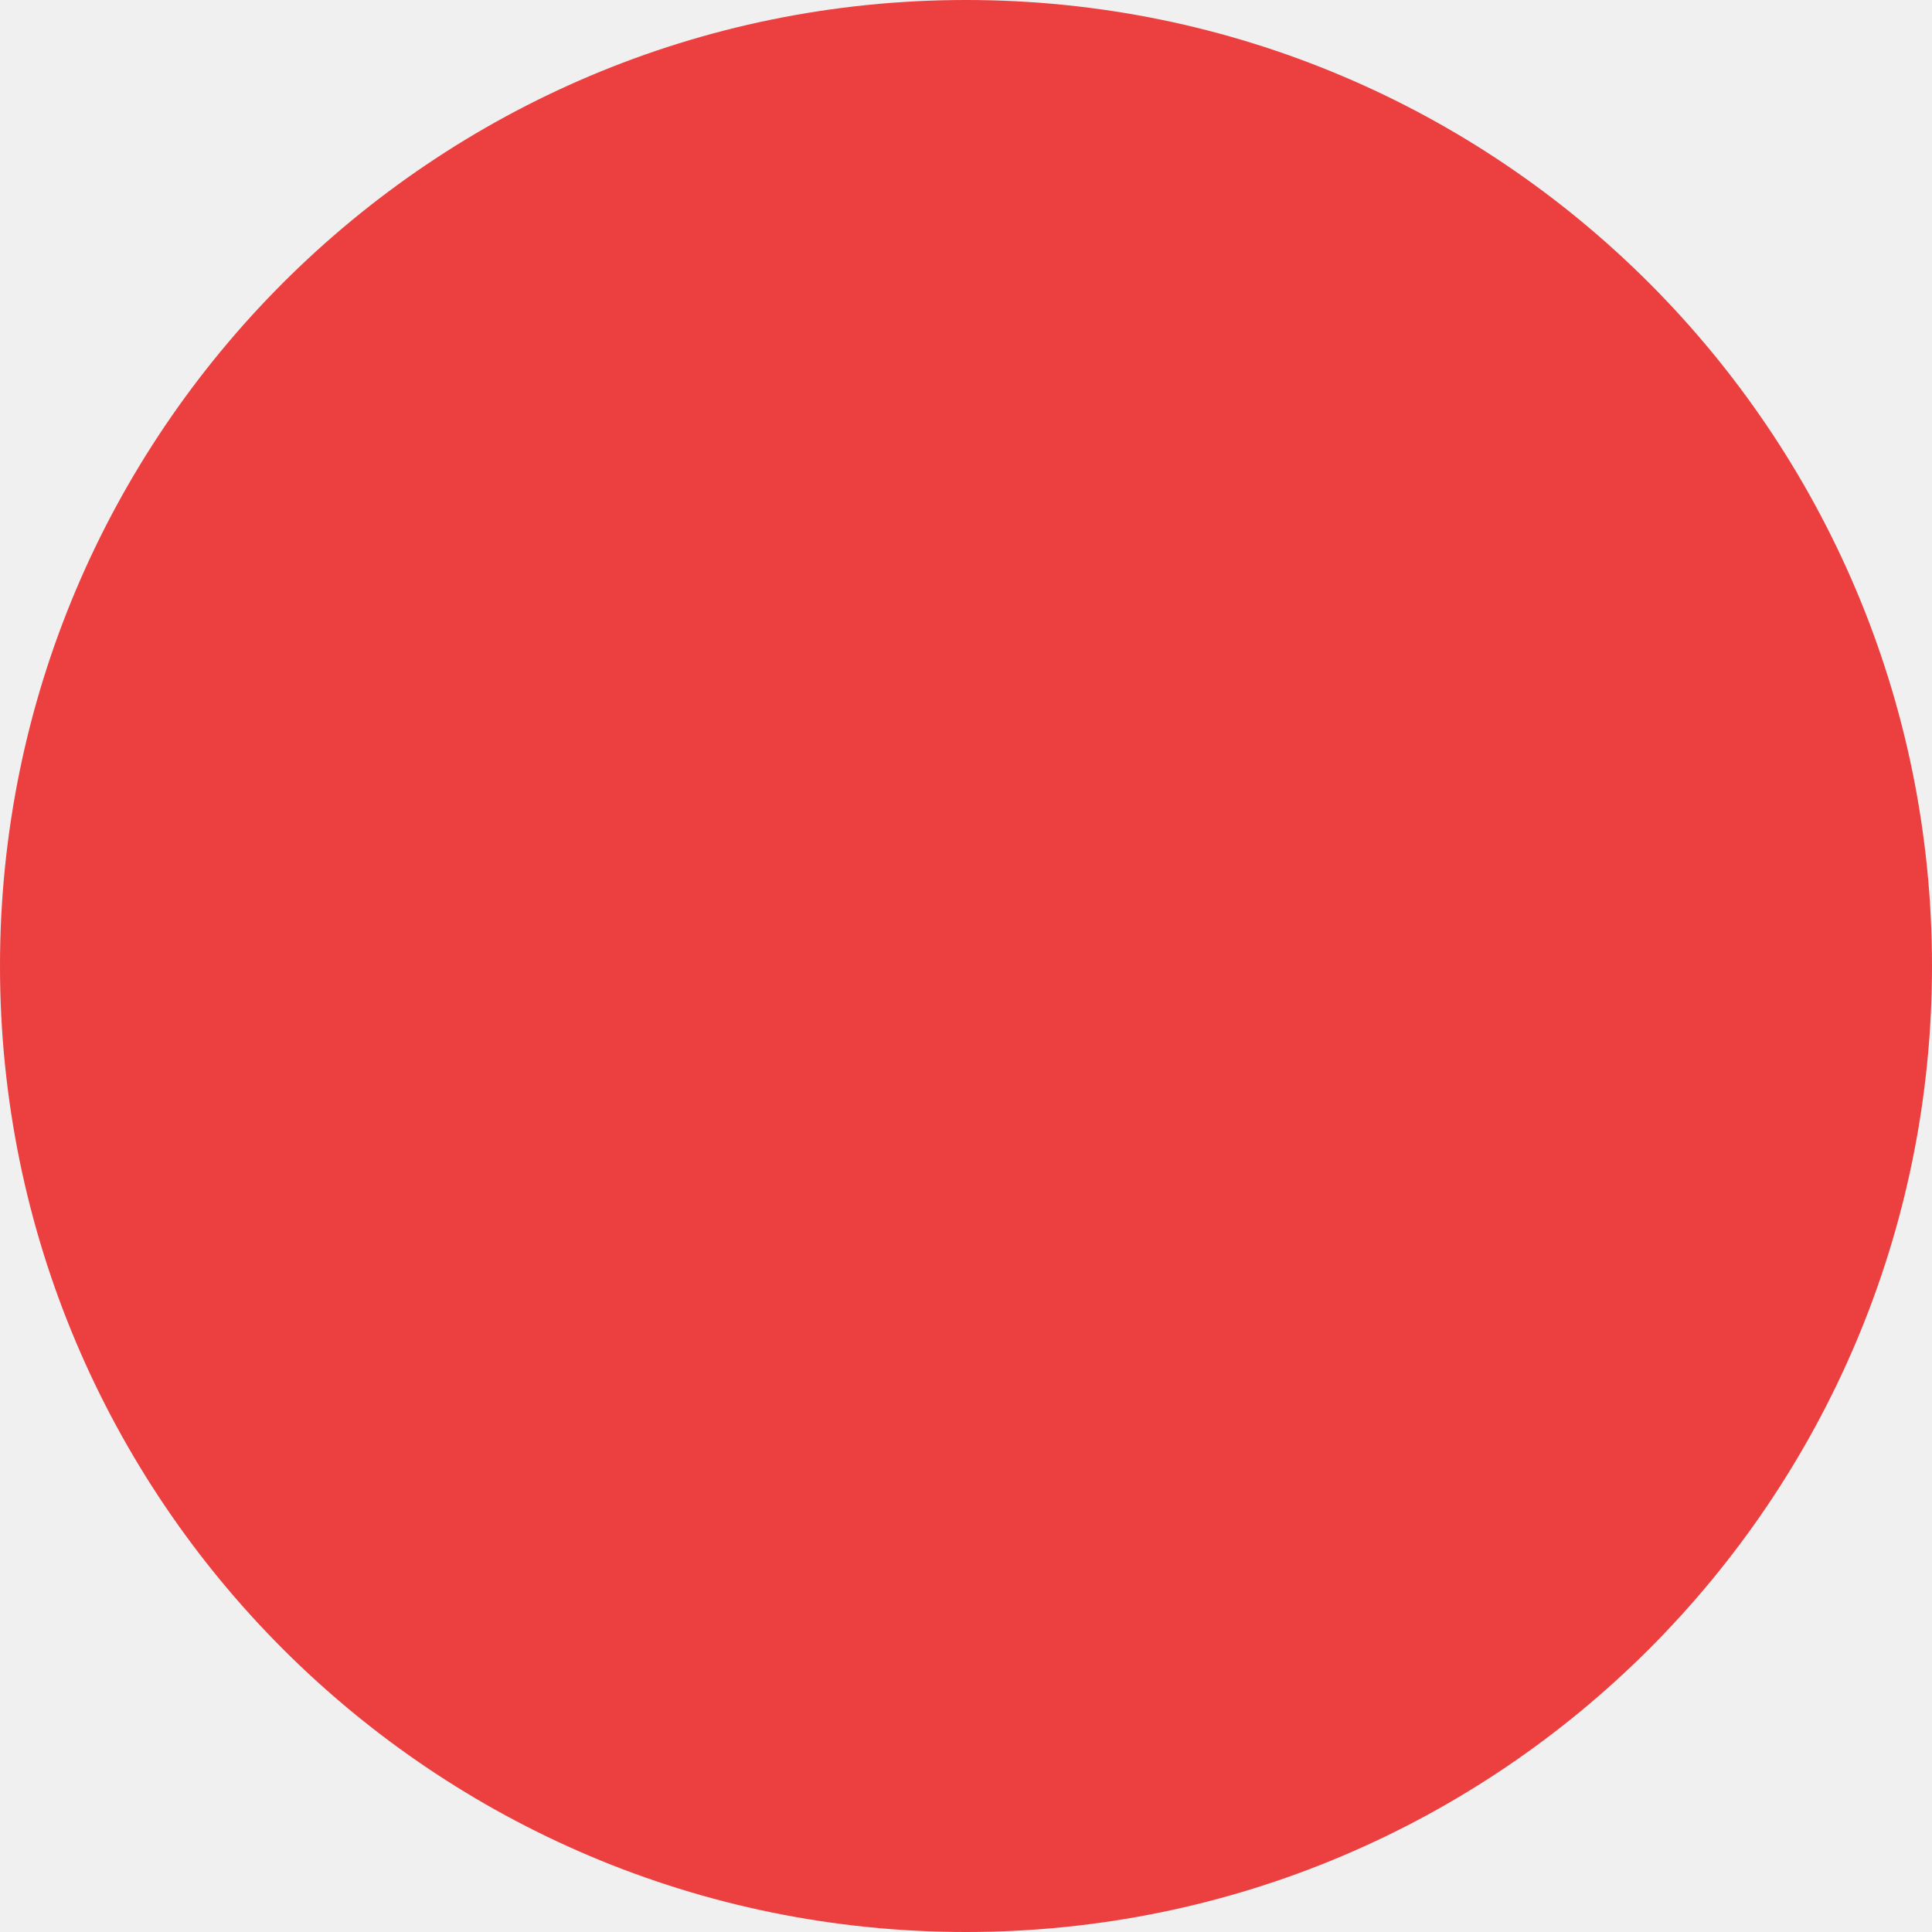
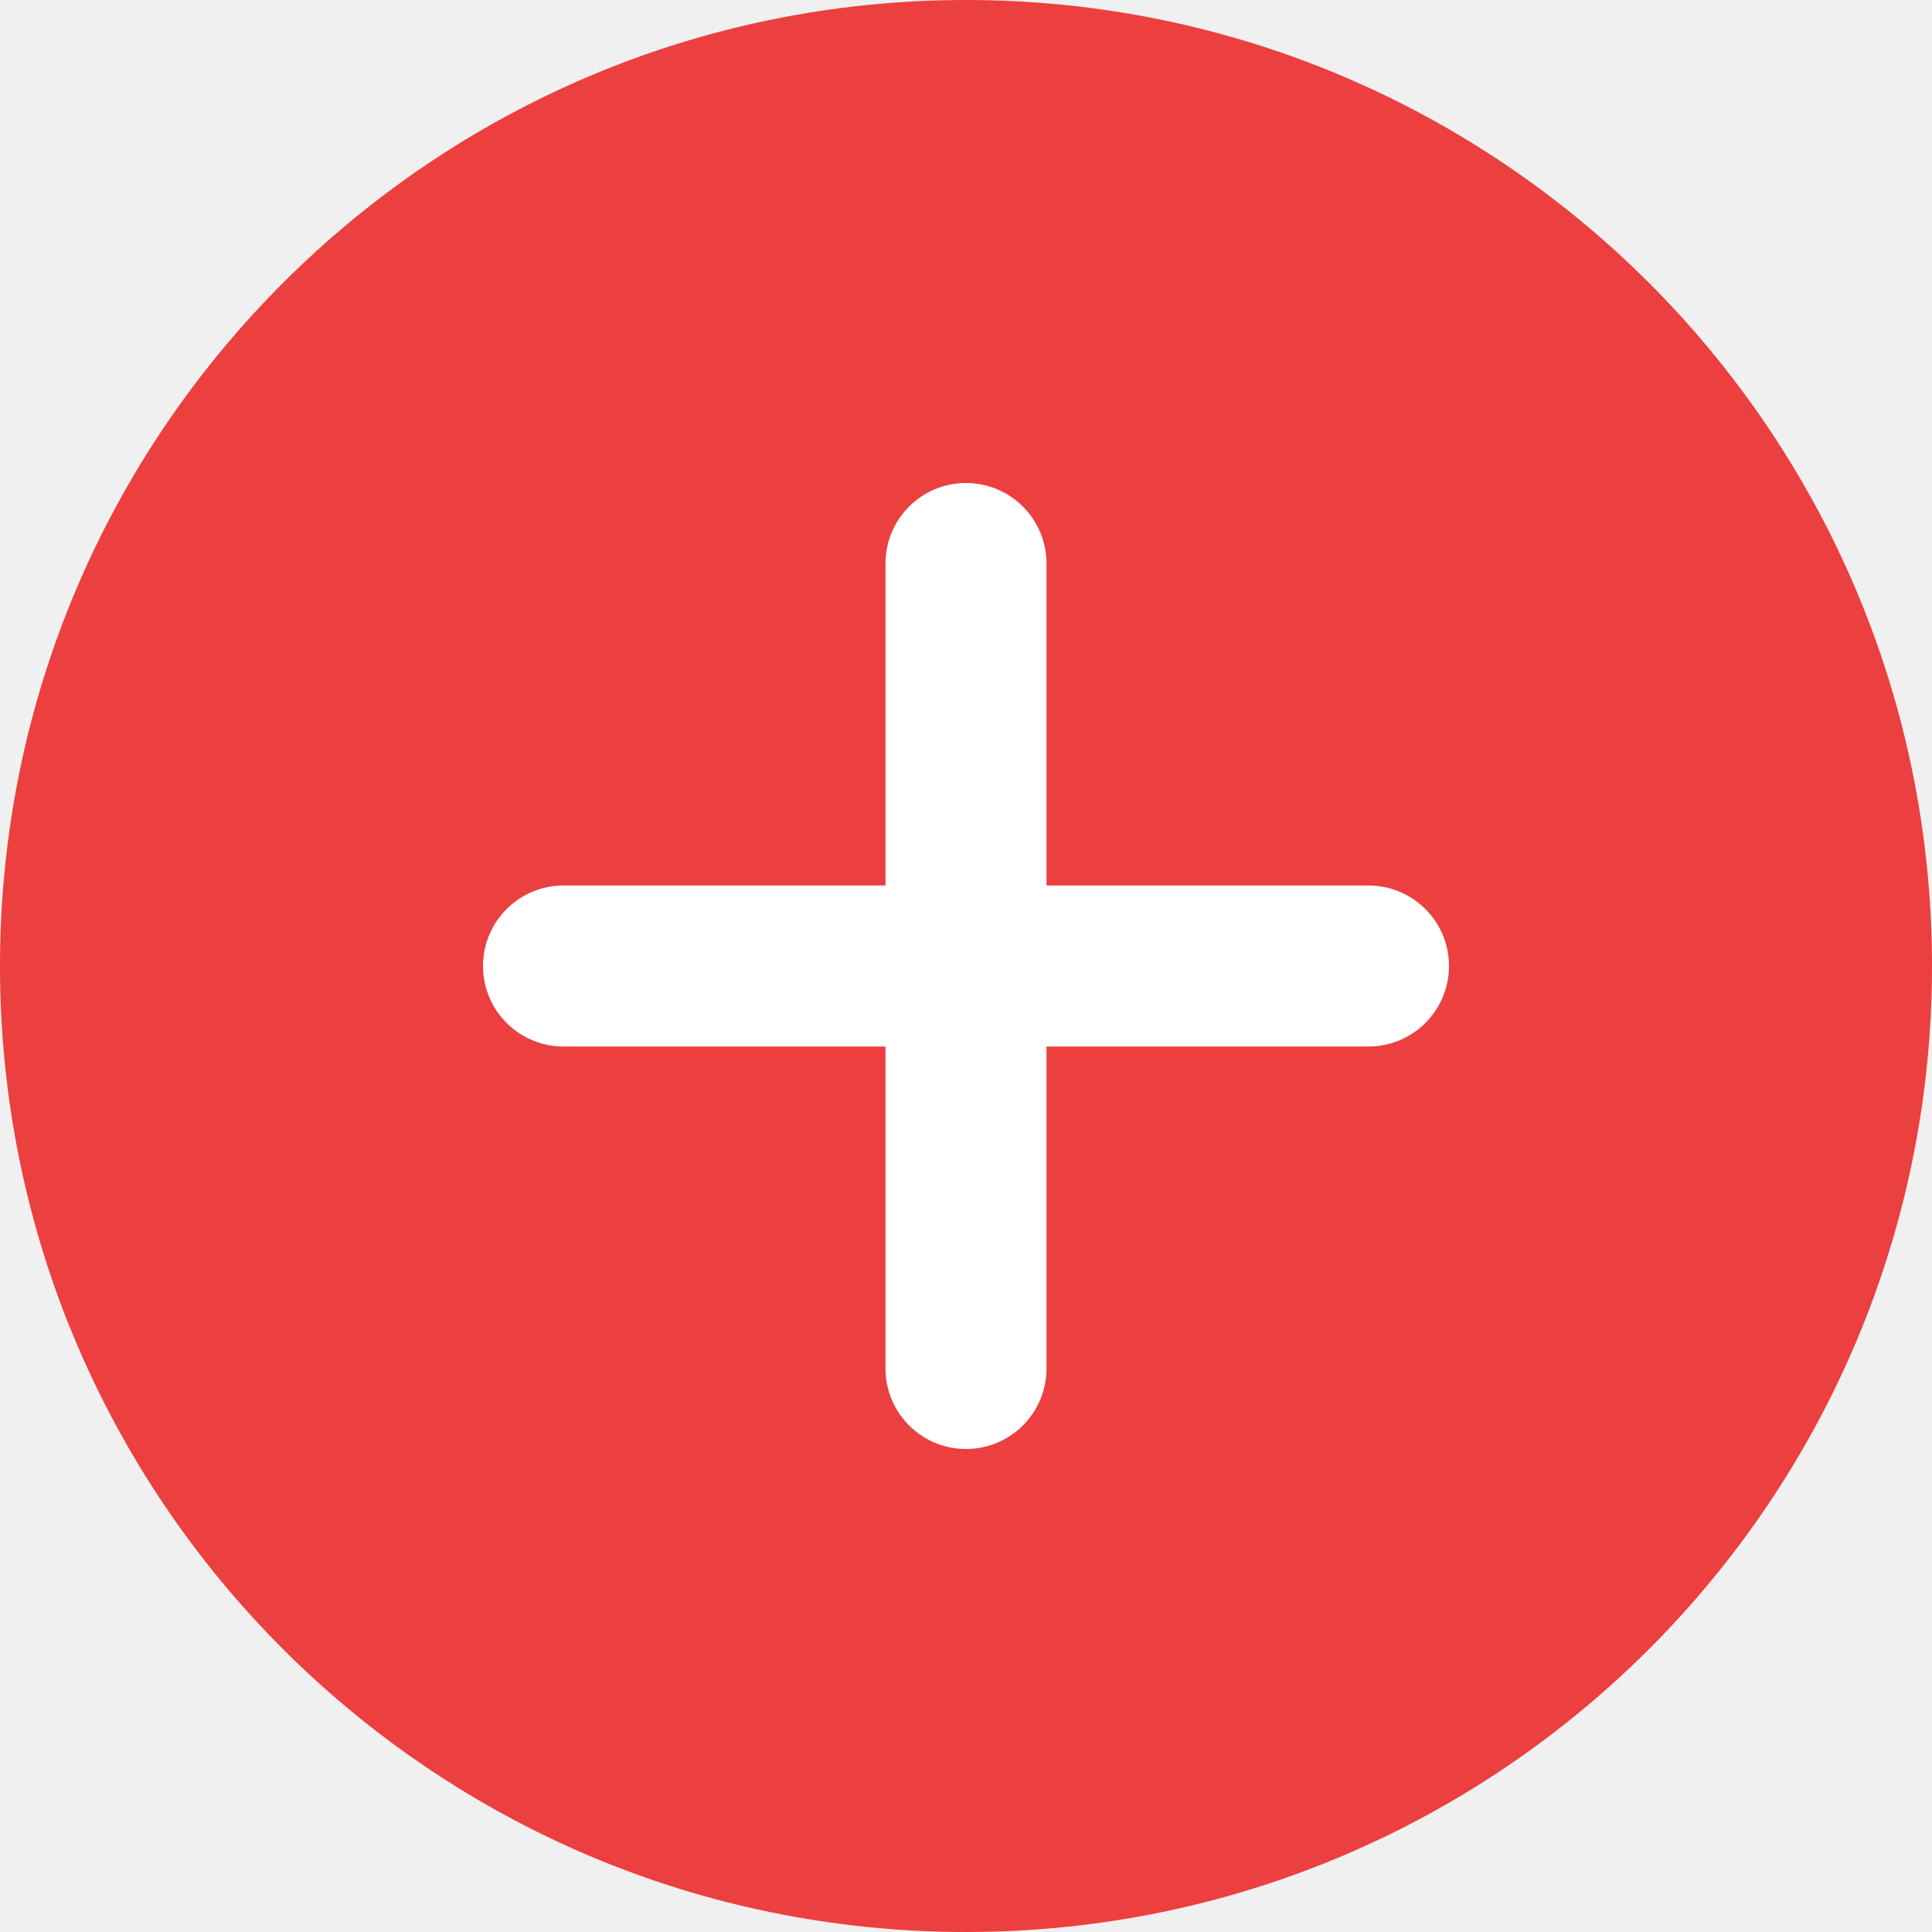
<svg xmlns="http://www.w3.org/2000/svg" width="24" height="24">
  <g fill="none">
    <circle fill="#ec3f3f" cx="12" cy="12" r="12" />
-     <path fill="#ec3f3f" d="M12 6a1 1 0 011 1v4h4a1 1 0 010 2h-4v4a1 1 0 01-2 0v-4H7a1 1 0 110-2h4V7a1 1 0 011-1z" />
+     <path fill="#ffffff" d="M12 6a1 1 0 011 1v4h4a1 1 0 010 2h-4v4a1 1 0 01-2 0v-4H7a1 1 0 110-2h4V7a1 1 0 011-1z" />
  </g>
</svg>
